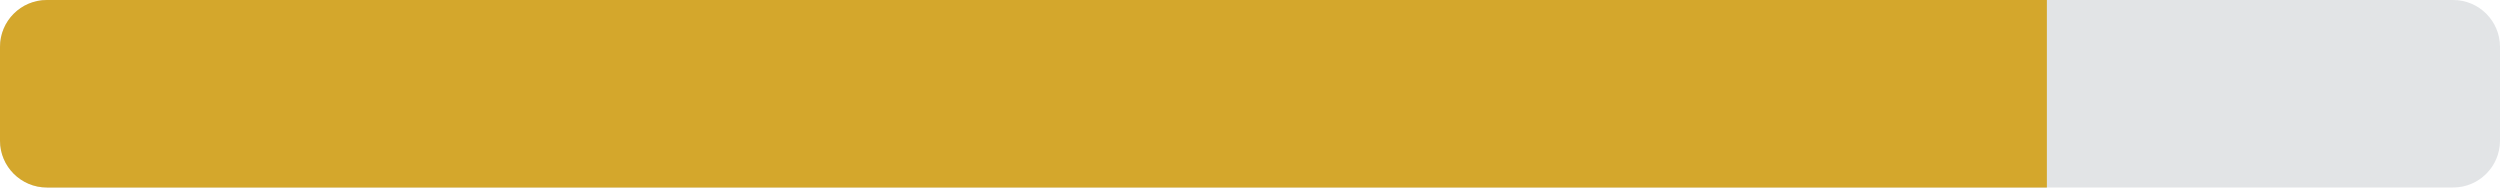
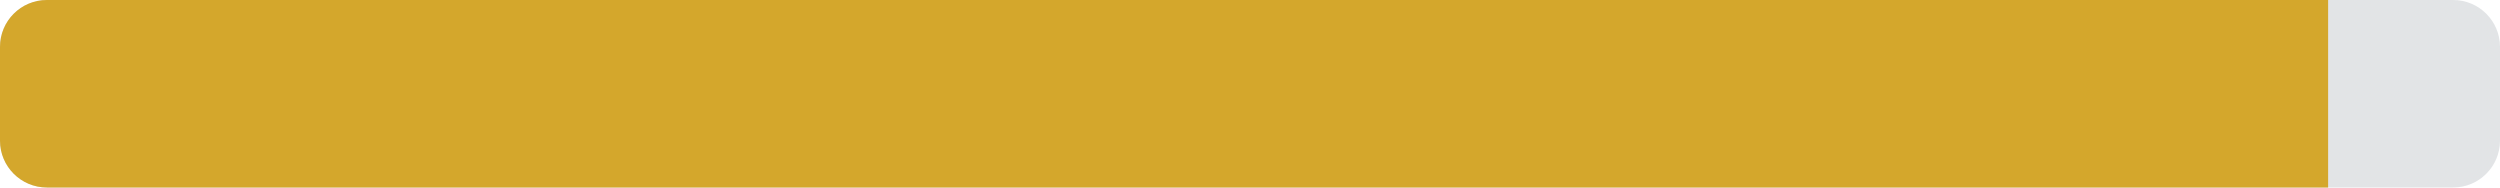
- <svg xmlns="http://www.w3.org/2000/svg" width="160" height="12" viewBox="0 0 160 12" role="img" aria-label="azure avm-res-sql-server: 23 of 28 variables covered (partial)">
+ <svg xmlns="http://www.w3.org/2000/svg" width="160" height="12" viewBox="0 0 160 12" role="img" aria-label="azure avm-res-sql-server: 26 of 28 variables covered (partial)">
  <clipPath id="r">
    <rect width="160" height="12" rx="3" />
  </clipPath>
  <g clip-path="url(#r)">
    <rect width="160" height="12" fill="#8c959f" fill-opacity="0.25" />
-     <rect width="131" height="12" fill="#d4a72c" />
+     <rect width="149" height="12" fill="#d4a72c" />
  </g>
</svg>
